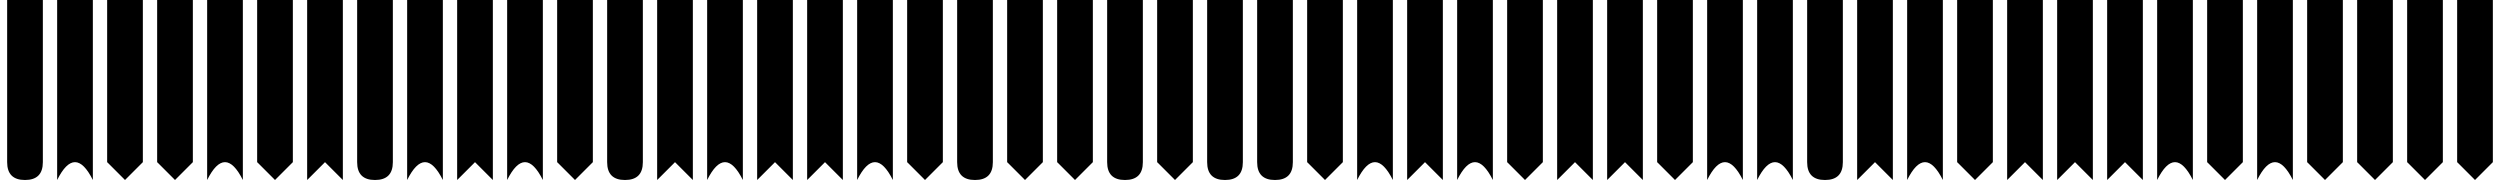
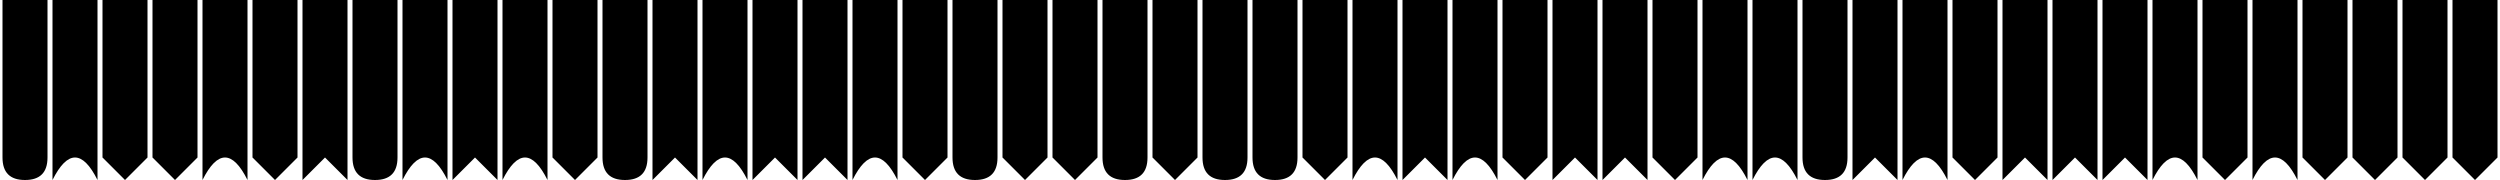
<svg xmlns="http://www.w3.org/2000/svg" viewBox="0 0 250 18" role="presentation" focusable="false" aria-hidden="true" style="color: #000000; overflow: visible;">
  <defs>
    <clipPath id="bar-bounds-0-0-250-18">
      <rect x="0" y="0" width="250" height="18" />
    </clipPath>
  </defs>
  <g clip-path="url(#bar-bounds-0-0-250-18)">
-     <path data-base="A" d="M0.715 0 H4.285 L4.285 16.215 Q4.285 18 2.5 18 Q0.715 18 0.715 16.215 Z" fill="currentColor" />
-     <path data-base="T" d="M5.715 0 H9.285 L9.285 18 Q7.5 14.43 5.715 18 Z" fill="currentColor" />
-     <path data-base="G" d="M10.715 0 H14.285 L14.285 16.215 L12.5 18 L10.715 16.215 Z" fill="currentColor" />
-     <path data-base="G" d="M15.715 0 H19.285 L19.285 16.215 L17.5 18 L15.715 16.215 Z" fill="currentColor" />
-     <path data-base="T" d="M20.715 0 H24.285 L24.285 18 Q22.5 14.43 20.715 18 Z" fill="currentColor" />
-     <path data-base="G" d="M25.715 0 H29.285 L29.285 16.215 L27.5 18 L25.715 16.215 Z" fill="currentColor" />
-     <path data-base="C" d="M30.715 0 H34.285 L34.285 18 L32.5 16.215 L30.715 18 Z" fill="currentColor" />
-     <path data-base="A" d="M35.715 0 H39.285 L39.285 16.215 Q39.285 18 37.5 18 Q35.715 18 35.715 16.215 Z" fill="currentColor" />
-     <path data-base="T" d="M40.715 0 H44.285 L44.285 18 Q42.5 14.43 40.715 18 Z" fill="currentColor" />
-     <path data-base="C" d="M45.715 0 H49.285 L49.285 18 L47.5 16.215 L45.715 18 Z" fill="currentColor" />
-     <path data-base="T" d="M50.715 0 H54.285 L54.285 18 Q52.5 14.43 50.715 18 Z" fill="currentColor" />
-     <path data-base="G" d="M55.715 0 H59.285 L59.285 16.215 L57.5 18 L55.715 16.215 Z" fill="currentColor" />
-     <path data-base="A" d="M60.715 0 H64.285 L64.285 16.215 Q64.285 18 62.5 18 Q60.715 18 60.715 16.215 Z" fill="currentColor" />
-     <path data-base="C" d="M65.715 0 H69.285 L69.285 18 L67.5 16.215 L65.715 18 Z" fill="currentColor" />
-     <path data-base="T" d="M70.715 0 H74.285 L74.285 18 Q72.5 14.43 70.715 18 Z" fill="currentColor" />
-     <path data-base="C" d="M75.715 0 H79.285 L79.285 18 L77.5 16.215 L75.715 18 Z" fill="currentColor" />
-     <path data-base="C" d="M80.715 0 H84.285 L84.285 18 L82.5 16.215 L80.715 18 Z" fill="currentColor" />
-     <path data-base="T" d="M85.715 0 H89.285 L89.285 18 Q87.5 14.43 85.715 18 Z" fill="currentColor" />
-     <path data-base="G" d="M90.715 0 H94.285 L94.285 16.215 L92.5 18 L90.715 16.215 Z" fill="currentColor" />
-     <path data-base="A" d="M95.715 0 H99.285 L99.285 16.215 Q99.285 18 97.5 18 Q95.715 18 95.715 16.215 Z" fill="currentColor" />
-     <path data-base="G" d="M100.715 0 H104.285 L104.285 16.215 L102.5 18 L100.715 16.215 Z" fill="currentColor" />
-     <path data-base="G" d="M105.715 0 H109.285 L109.285 16.215 L107.5 18 L105.715 16.215 Z" fill="currentColor" />
-     <path data-base="A" d="M110.715 0 H114.285 L114.285 16.215 Q114.285 18 112.5 18 Q110.715 18 110.715 16.215 Z" fill="currentColor" />
-     <path data-base="G" d="M115.715 0 H119.285 L119.285 16.215 L117.5 18 L115.715 16.215 Z" fill="currentColor" />
-     <path data-base="A" d="M120.715 0 H124.285 L124.285 16.215 Q124.285 18 122.5 18 Q120.715 18 120.715 16.215 Z" fill="currentColor" />
-     <path data-base="A" d="M125.715 0 H129.285 L129.285 16.215 Q129.285 18 127.5 18 Q125.715 18 125.715 16.215 Z" fill="currentColor" />
-     <path data-base="G" d="M130.715 0 H134.285 L134.285 16.215 L132.5 18 L130.715 16.215 Z" fill="currentColor" />
-     <path data-base="T" d="M135.715 0 H139.285 L139.285 18 Q137.5 14.43 135.715 18 Z" fill="currentColor" />
-     <path data-base="C" d="M140.715 0 H144.285 L144.285 18 L142.5 16.215 L140.715 18 Z" fill="currentColor" />
-     <path data-base="T" d="M145.715 0 H149.285 L149.285 18 Q147.5 14.43 145.715 18 Z" fill="currentColor" />
-     <path data-base="G" d="M150.715 0 H154.285 L154.285 16.215 L152.5 18 L150.715 16.215 Z" fill="currentColor" />
-     <path data-base="C" d="M155.715 0 H159.285 L159.285 18 L157.5 16.215 L155.715 18 Z" fill="currentColor" />
-     <path data-base="C" d="M160.715 0 H164.285 L164.285 18 L162.5 16.215 L160.715 18 Z" fill="currentColor" />
-     <path data-base="G" d="M165.715 0 H169.285 L169.285 16.215 L167.5 18 L165.715 16.215 Z" fill="currentColor" />
-     <path data-base="T" d="M170.715 0 H174.285 L174.285 18 Q172.5 14.43 170.715 18 Z" fill="currentColor" />
-     <path data-base="T" d="M175.715 0 H179.285 L179.285 18 Q177.5 14.43 175.715 18 Z" fill="currentColor" />
-     <path data-base="A" d="M180.715 0 H184.285 L184.285 16.215 Q184.285 18 182.5 18 Q180.715 18 180.715 16.215 Z" fill="currentColor" />
-     <path data-base="C" d="M185.715 0 H189.285 L189.285 18 L187.5 16.215 L185.715 18 Z" fill="currentColor" />
-     <path data-base="T" d="M190.715 0 H194.285 L194.285 18 Q192.5 14.43 190.715 18 Z" fill="currentColor" />
-     <path data-base="G" d="M195.715 0 H199.285 L199.285 16.215 L197.5 18 L195.715 16.215 Z" fill="currentColor" />
-     <path data-base="C" d="M200.715 0 H204.285 L204.285 18 L202.5 16.215 L200.715 18 Z" fill="currentColor" />
-     <path data-base="C" d="M205.715 0 H209.285 L209.285 18 L207.5 16.215 L205.715 18 Z" fill="currentColor" />
-     <path data-base="C" d="M210.715 0 H214.285 L214.285 18 L212.5 16.215 L210.715 18 Z" fill="currentColor" />
-     <path data-base="T" d="M215.715 0 H219.285 L219.285 18 Q217.5 14.43 215.715 18 Z" fill="currentColor" />
-     <path data-base="G" d="M220.715 0 H224.285 L224.285 16.215 L222.5 18 L220.715 16.215 Z" fill="currentColor" />
-     <path data-base="T" d="M225.715 0 H229.285 L229.285 18 Q227.5 14.43 225.715 18 Z" fill="currentColor" />
-     <path data-base="G" d="M230.715 0 H234.285 L234.285 16.215 L232.5 18 L230.715 16.215 Z" fill="currentColor" />
-     <path data-base="G" d="M235.715 0 H239.285 L239.285 16.215 L237.5 18 L235.715 16.215 Z" fill="currentColor" />
-     <path data-base="G" d="M240.715 0 H244.285 L244.285 16.215 L242.5 18 L240.715 16.215 Z" fill="currentColor" />
-     <path data-base="G" d="M245.715 0 H249.285 L249.285 16.215 L247.5 18 L245.715 16.215 Z" fill="currentColor" />
+     <path data-base="A" d="M0.25 0 H4.75 L4.75 15.75 Q4.75 18 2.5 18 Q0.25 18 0.25 15.75 Z" fill="currentColor" />
+     <path data-base="T" d="M5.25 0 H9.75 L9.75 18 Q7.5 13.5 5.25 18 Z" fill="currentColor" />
+     <path data-base="G" d="M10.25 0 H14.75 L14.75 15.75 L12.5 18 L10.25 15.75 Z" fill="currentColor" />
+     <path data-base="G" d="M15.25 0 H19.75 L19.75 15.75 L17.5 18 L15.25 15.75 Z" fill="currentColor" />
+     <path data-base="T" d="M20.25 0 H24.75 L24.75 18 Q22.5 13.5 20.25 18 Z" fill="currentColor" />
+     <path data-base="G" d="M25.25 0 H29.75 L29.75 15.75 L27.5 18 L25.25 15.75 Z" fill="currentColor" />
+     <path data-base="C" d="M30.25 0 H34.75 L34.75 18 L32.5 15.75 L30.25 18 Z" fill="currentColor" />
+     <path data-base="A" d="M35.25 0 H39.75 L39.75 15.75 Q39.75 18 37.5 18 Q35.25 18 35.25 15.75 Z" fill="currentColor" />
+     <path data-base="T" d="M40.25 0 H44.75 L44.75 18 Q42.5 13.5 40.25 18 Z" fill="currentColor" />
+     <path data-base="C" d="M45.25 0 H49.75 L49.75 18 L47.5 15.75 L45.25 18 Z" fill="currentColor" />
+     <path data-base="T" d="M50.25 0 H54.75 L54.75 18 Q52.5 13.5 50.25 18 Z" fill="currentColor" />
+     <path data-base="G" d="M55.25 0 H59.75 L59.75 15.75 L57.5 18 L55.25 15.75 Z" fill="currentColor" />
+     <path data-base="A" d="M60.25 0 H64.75 L64.75 15.75 Q64.75 18 62.5 18 Q60.25 18 60.25 15.75 Z" fill="currentColor" />
+     <path data-base="C" d="M65.25 0 H69.75 L69.75 18 L67.5 15.75 L65.25 18 Z" fill="currentColor" />
+     <path data-base="T" d="M70.25 0 H74.75 L74.75 18 Q72.5 13.5 70.25 18 Z" fill="currentColor" />
+     <path data-base="C" d="M75.25 0 H79.75 L79.75 18 L77.5 15.75 L75.25 18 Z" fill="currentColor" />
+     <path data-base="C" d="M80.25 0 H84.75 L84.75 18 L82.5 15.75 L80.25 18 Z" fill="currentColor" />
+     <path data-base="T" d="M85.25 0 H89.75 L89.75 18 Q87.5 13.5 85.25 18 Z" fill="currentColor" />
+     <path data-base="G" d="M90.25 0 H94.75 L94.75 15.75 L92.5 18 L90.25 15.75 Z" fill="currentColor" />
+     <path data-base="A" d="M95.25 0 H99.75 L99.75 15.75 Q99.75 18 97.5 18 Q95.25 18 95.25 15.75 Z" fill="currentColor" />
+     <path data-base="G" d="M100.25 0 H104.75 L104.75 15.75 L102.5 18 L100.25 15.75 Z" fill="currentColor" />
+     <path data-base="G" d="M105.25 0 H109.75 L109.75 15.75 L107.5 18 L105.25 15.75 Z" fill="currentColor" />
+     <path data-base="A" d="M110.25 0 H114.75 L114.75 15.75 Q114.75 18 112.5 18 Q110.25 18 110.25 15.75 Z" fill="currentColor" />
+     <path data-base="G" d="M115.25 0 H119.75 L119.75 15.75 L117.5 18 L115.25 15.75 Z" fill="currentColor" />
+     <path data-base="A" d="M120.25 0 H124.75 L124.75 15.75 Q124.75 18 122.5 18 Q120.25 18 120.25 15.75 Z" fill="currentColor" />
+     <path data-base="A" d="M125.25 0 H129.75 L129.75 15.75 Q129.75 18 127.5 18 Q125.25 18 125.25 15.75 Z" fill="currentColor" />
+     <path data-base="G" d="M130.25 0 H134.75 L134.75 15.75 L132.5 18 L130.25 15.75 Z" fill="currentColor" />
+     <path data-base="T" d="M135.25 0 H139.75 L139.75 18 Q137.5 13.5 135.25 18 Z" fill="currentColor" />
+     <path data-base="C" d="M140.25 0 H144.75 L144.75 18 L142.5 15.75 L140.25 18 Z" fill="currentColor" />
+     <path data-base="T" d="M145.25 0 H149.75 L149.75 18 Q147.5 13.5 145.25 18 Z" fill="currentColor" />
+     <path data-base="G" d="M150.25 0 H154.75 L154.75 15.75 L152.5 18 L150.25 15.75 Z" fill="currentColor" />
+     <path data-base="C" d="M155.25 0 H159.75 L159.75 18 L157.5 15.75 L155.25 18 Z" fill="currentColor" />
+     <path data-base="C" d="M160.25 0 H164.75 L164.75 18 L162.5 15.75 L160.25 18 Z" fill="currentColor" />
+     <path data-base="G" d="M165.25 0 H169.75 L169.75 15.75 L167.5 18 L165.25 15.75 Z" fill="currentColor" />
+     <path data-base="T" d="M170.25 0 H174.75 L174.75 18 Q172.5 13.5 170.25 18 Z" fill="currentColor" />
+     <path data-base="T" d="M175.25 0 H179.75 L179.75 18 Q177.5 13.5 175.25 18 Z" fill="currentColor" />
+     <path data-base="A" d="M180.25 0 H184.75 L184.75 15.75 Q184.75 18 182.5 18 Q180.25 18 180.25 15.75 Z" fill="currentColor" />
+     <path data-base="C" d="M185.25 0 H189.75 L189.75 18 L187.5 15.75 L185.25 18 Z" fill="currentColor" />
+     <path data-base="T" d="M190.25 0 H194.75 L194.75 18 Q192.5 13.5 190.25 18 Z" fill="currentColor" />
+     <path data-base="G" d="M195.25 0 H199.75 L199.75 15.75 L197.5 18 L195.25 15.75 Z" fill="currentColor" />
+     <path data-base="C" d="M200.25 0 H204.75 L204.75 18 L202.5 15.75 L200.25 18 Z" fill="currentColor" />
+     <path data-base="C" d="M205.25 0 H209.75 L209.75 18 L207.5 15.75 L205.25 18 Z" fill="currentColor" />
+     <path data-base="C" d="M210.25 0 H214.75 L214.75 18 L212.5 15.75 L210.25 18 Z" fill="currentColor" />
+     <path data-base="T" d="M215.25 0 H219.75 L219.75 18 Q217.5 13.5 215.25 18 Z" fill="currentColor" />
+     <path data-base="G" d="M220.25 0 H224.75 L224.75 15.75 L222.5 18 L220.25 15.75 Z" fill="currentColor" />
+     <path data-base="T" d="M225.25 0 H229.75 L229.75 18 Q227.5 13.5 225.25 18 Z" fill="currentColor" />
+     <path data-base="G" d="M230.25 0 H234.75 L234.75 15.75 L232.5 18 L230.25 15.75 Z" fill="currentColor" />
+     <path data-base="G" d="M235.25 0 H239.75 L239.75 15.75 L237.5 18 L235.25 15.75 Z" fill="currentColor" />
+     <path data-base="G" d="M240.25 0 H244.75 L244.75 15.75 L242.5 18 L240.25 15.75 Z" fill="currentColor" />
+     <path data-base="G" d="M245.25 0 H249.75 L249.75 15.75 L247.5 18 L245.25 15.75 Z" fill="currentColor" />
  </g>
</svg>
